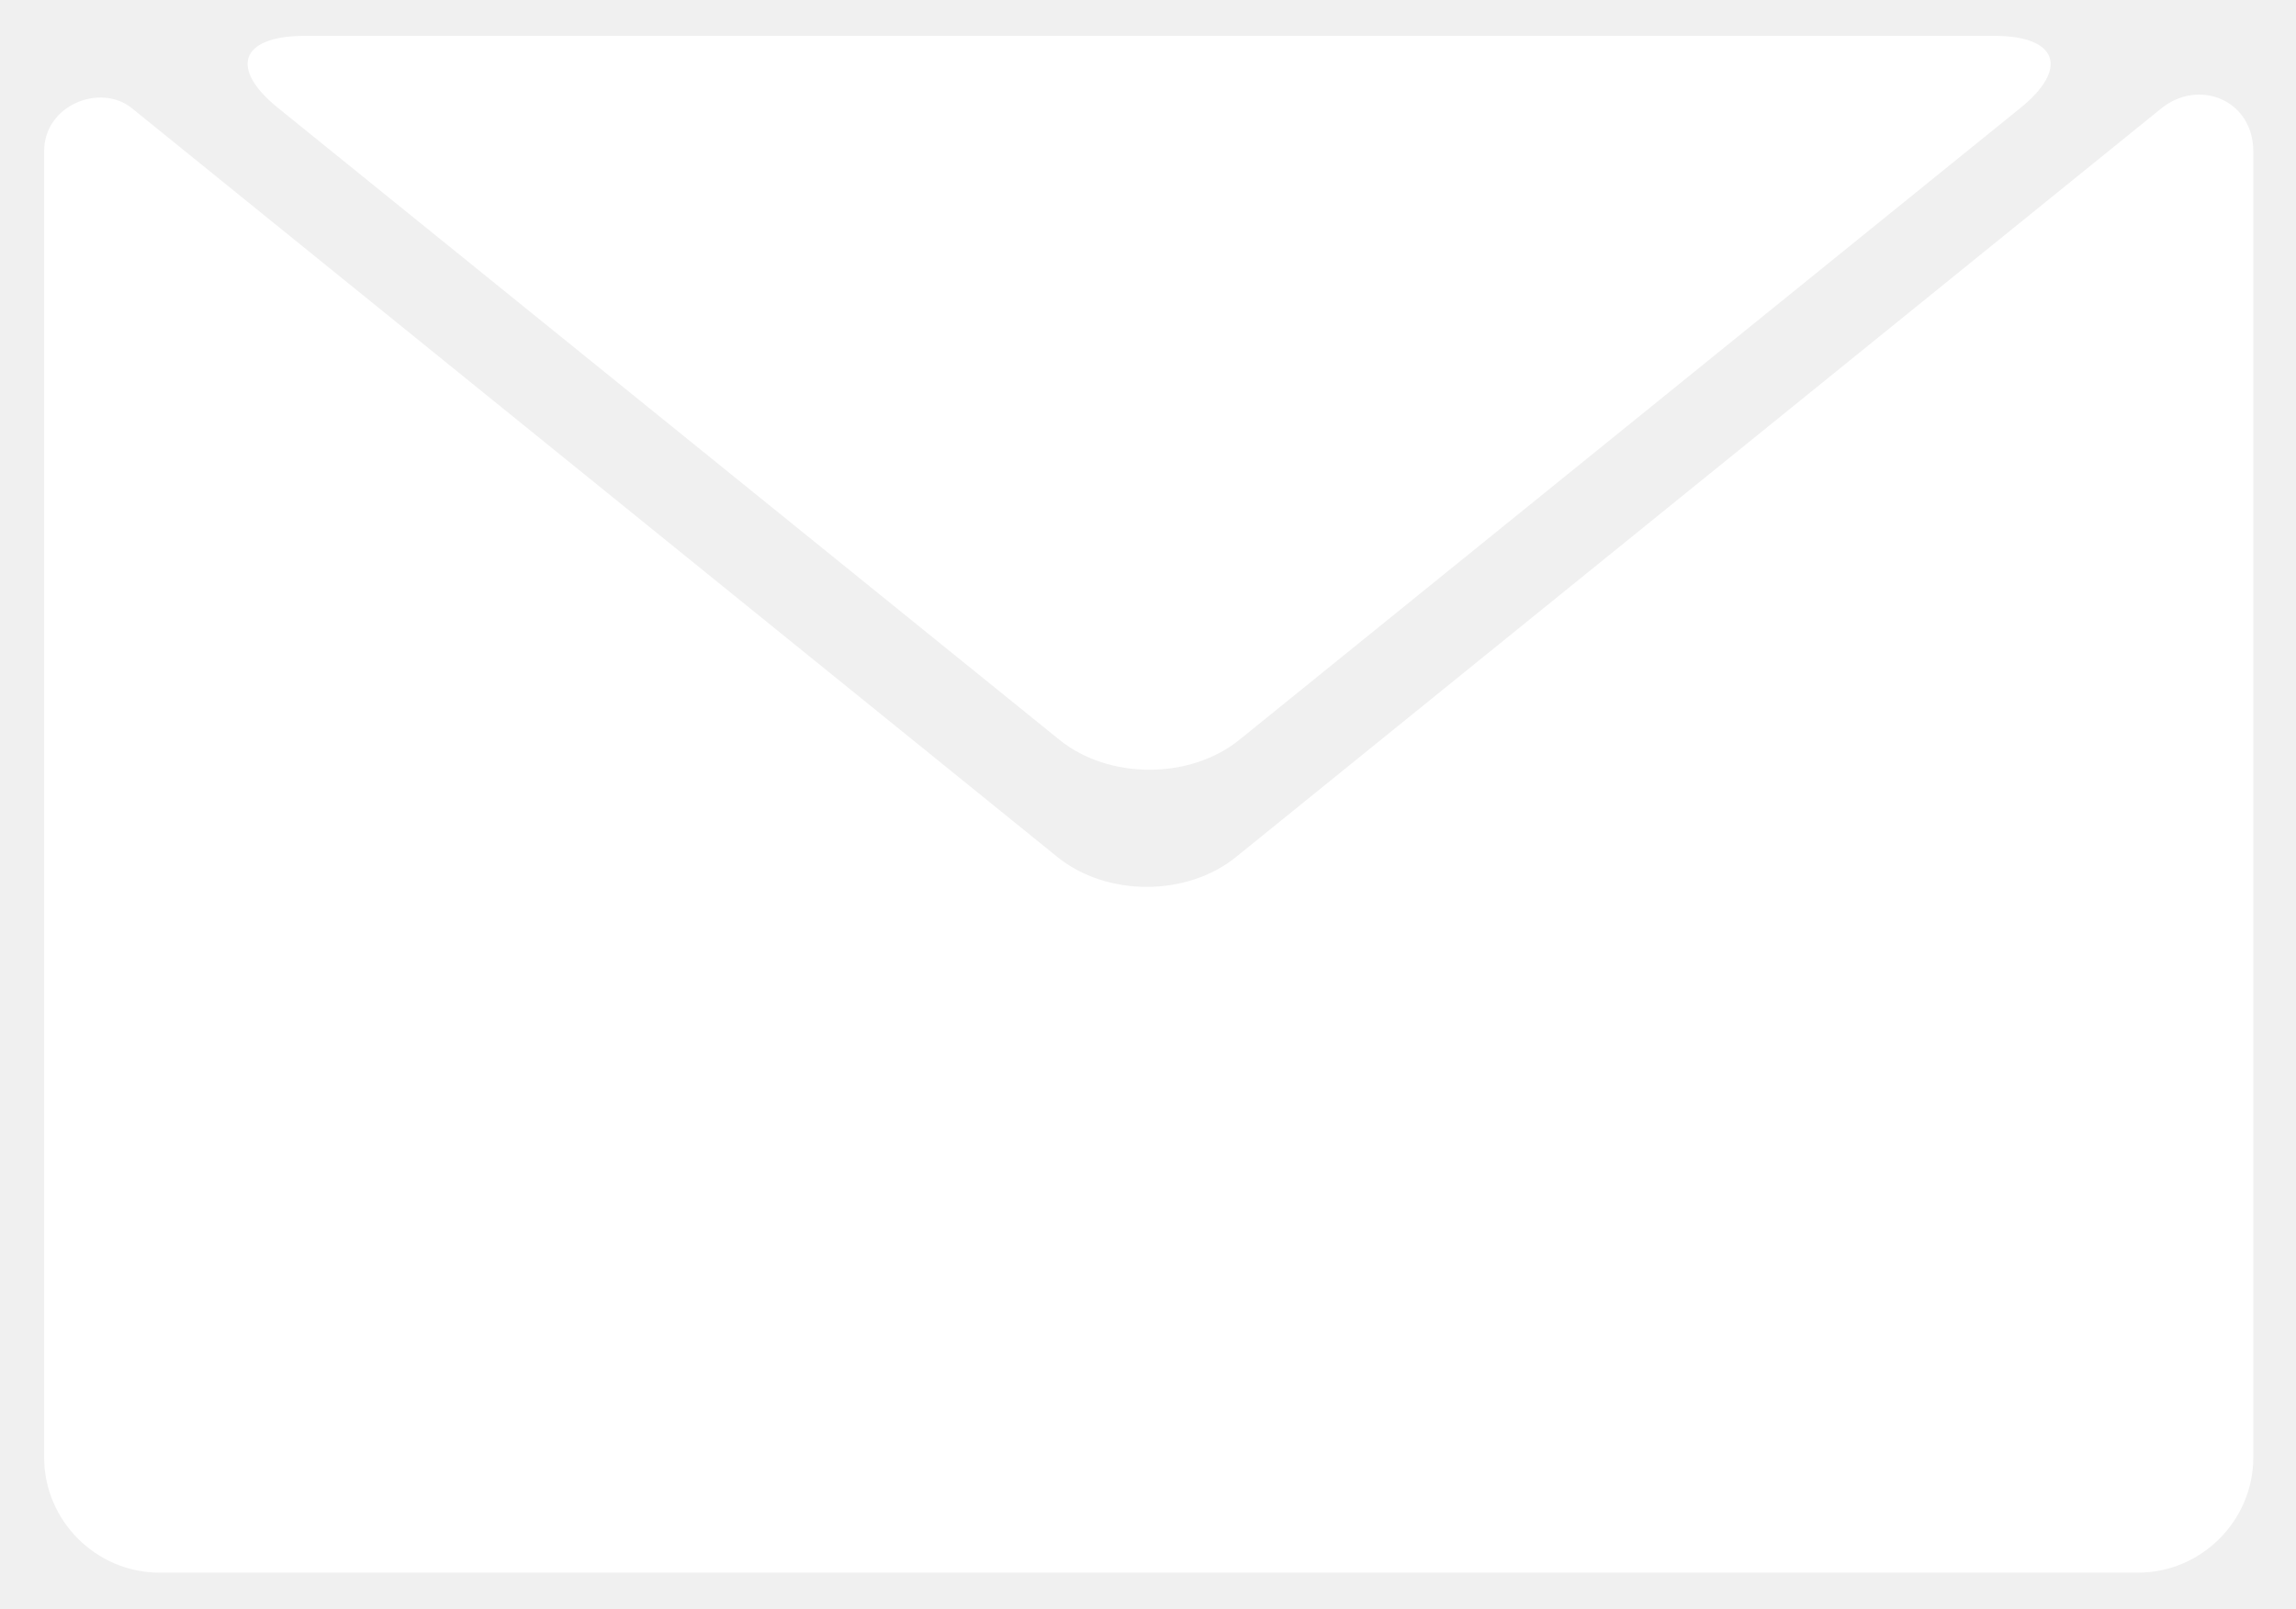
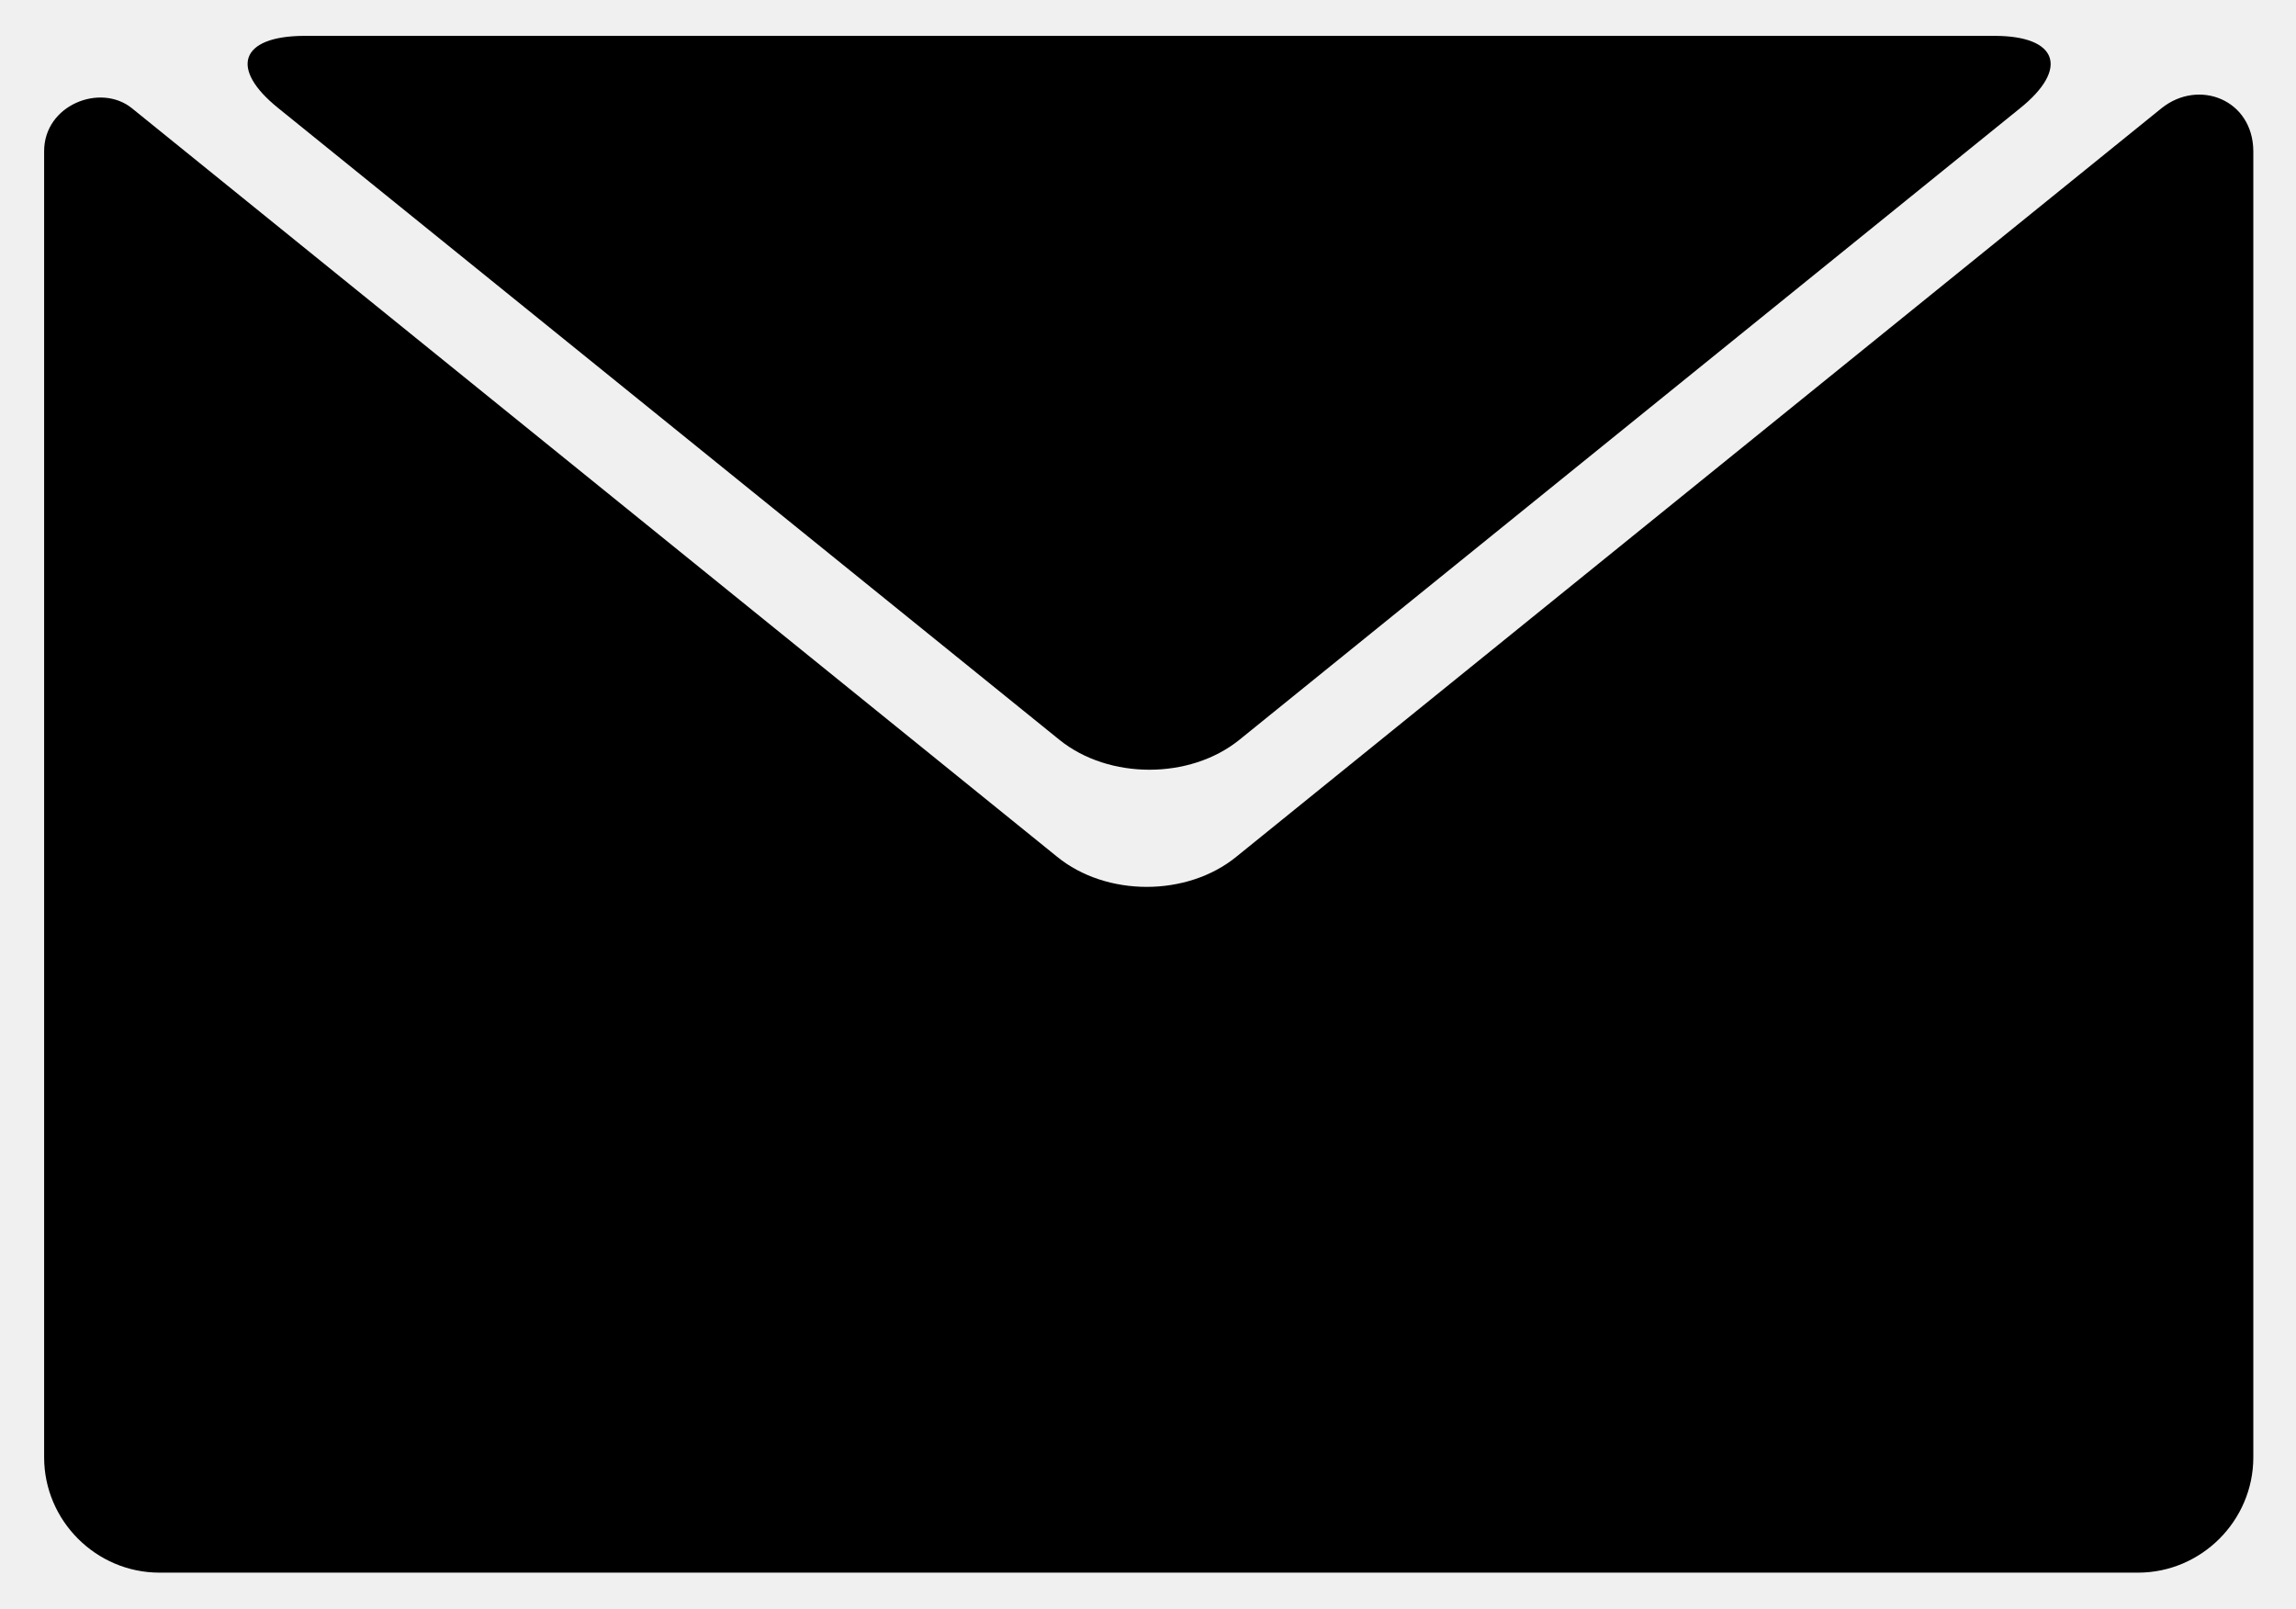
<svg xmlns="http://www.w3.org/2000/svg" width="685" height="480">
  <g>
    <g id="svg_1">
-       <path id="svg_2" d="m644.867,32.3l-276,223.3c-14.7,12 -38.8,12 -53.5,0l-276,-223.3c-9.4,-7.6 -26.2,-1 -26.2,12.8l0,389.7c0,18.9 15.5,34.4 34.4,34.4l590.3,0c18.9,0 34.4,-15.5 34.4,-34.4l0,-389.7c-0.1,-15.4 -16.3,-21.7 -27.4,-12.8z" fill="white" />
-       <path id="svg_3" d="m83.067,32.3l233.1,188.5c14.7,11.8 38.8,11.8 53.5,0l233,-188.5c14.7,-11.8 11.3,-21.6 -7.6,-21.6l-504.4,0c-19.1,0.1 -22.3,9.8 -7.6,21.6z" fill="white" />
+       <path id="svg_2" d="m644.867,32.3l-276,223.3c-14.7,12 -38.8,12 -53.5,0l-276,-223.3c-9.4,-7.6 -26.2,-1 -26.2,12.8l0,389.7c0,18.9 15.5,34.4 34.4,34.4l590.3,0c18.9,0 34.4,-15.5 34.4,-34.4l0,-389.7c-0.1,-15.4 -16.3,-21.7 -27.4,-12.8z" fill="black" />
+       <path id="svg_3" d="m83.067,32.3l233.1,188.5c14.7,11.8 38.8,11.8 53.5,0l233,-188.5c14.7,-11.8 11.3,-21.6 -7.6,-21.6l-504.4,0c-19.1,0.1 -22.3,9.8 -7.6,21.6z" fill="black" />
    </g>
  </g>
</svg>
